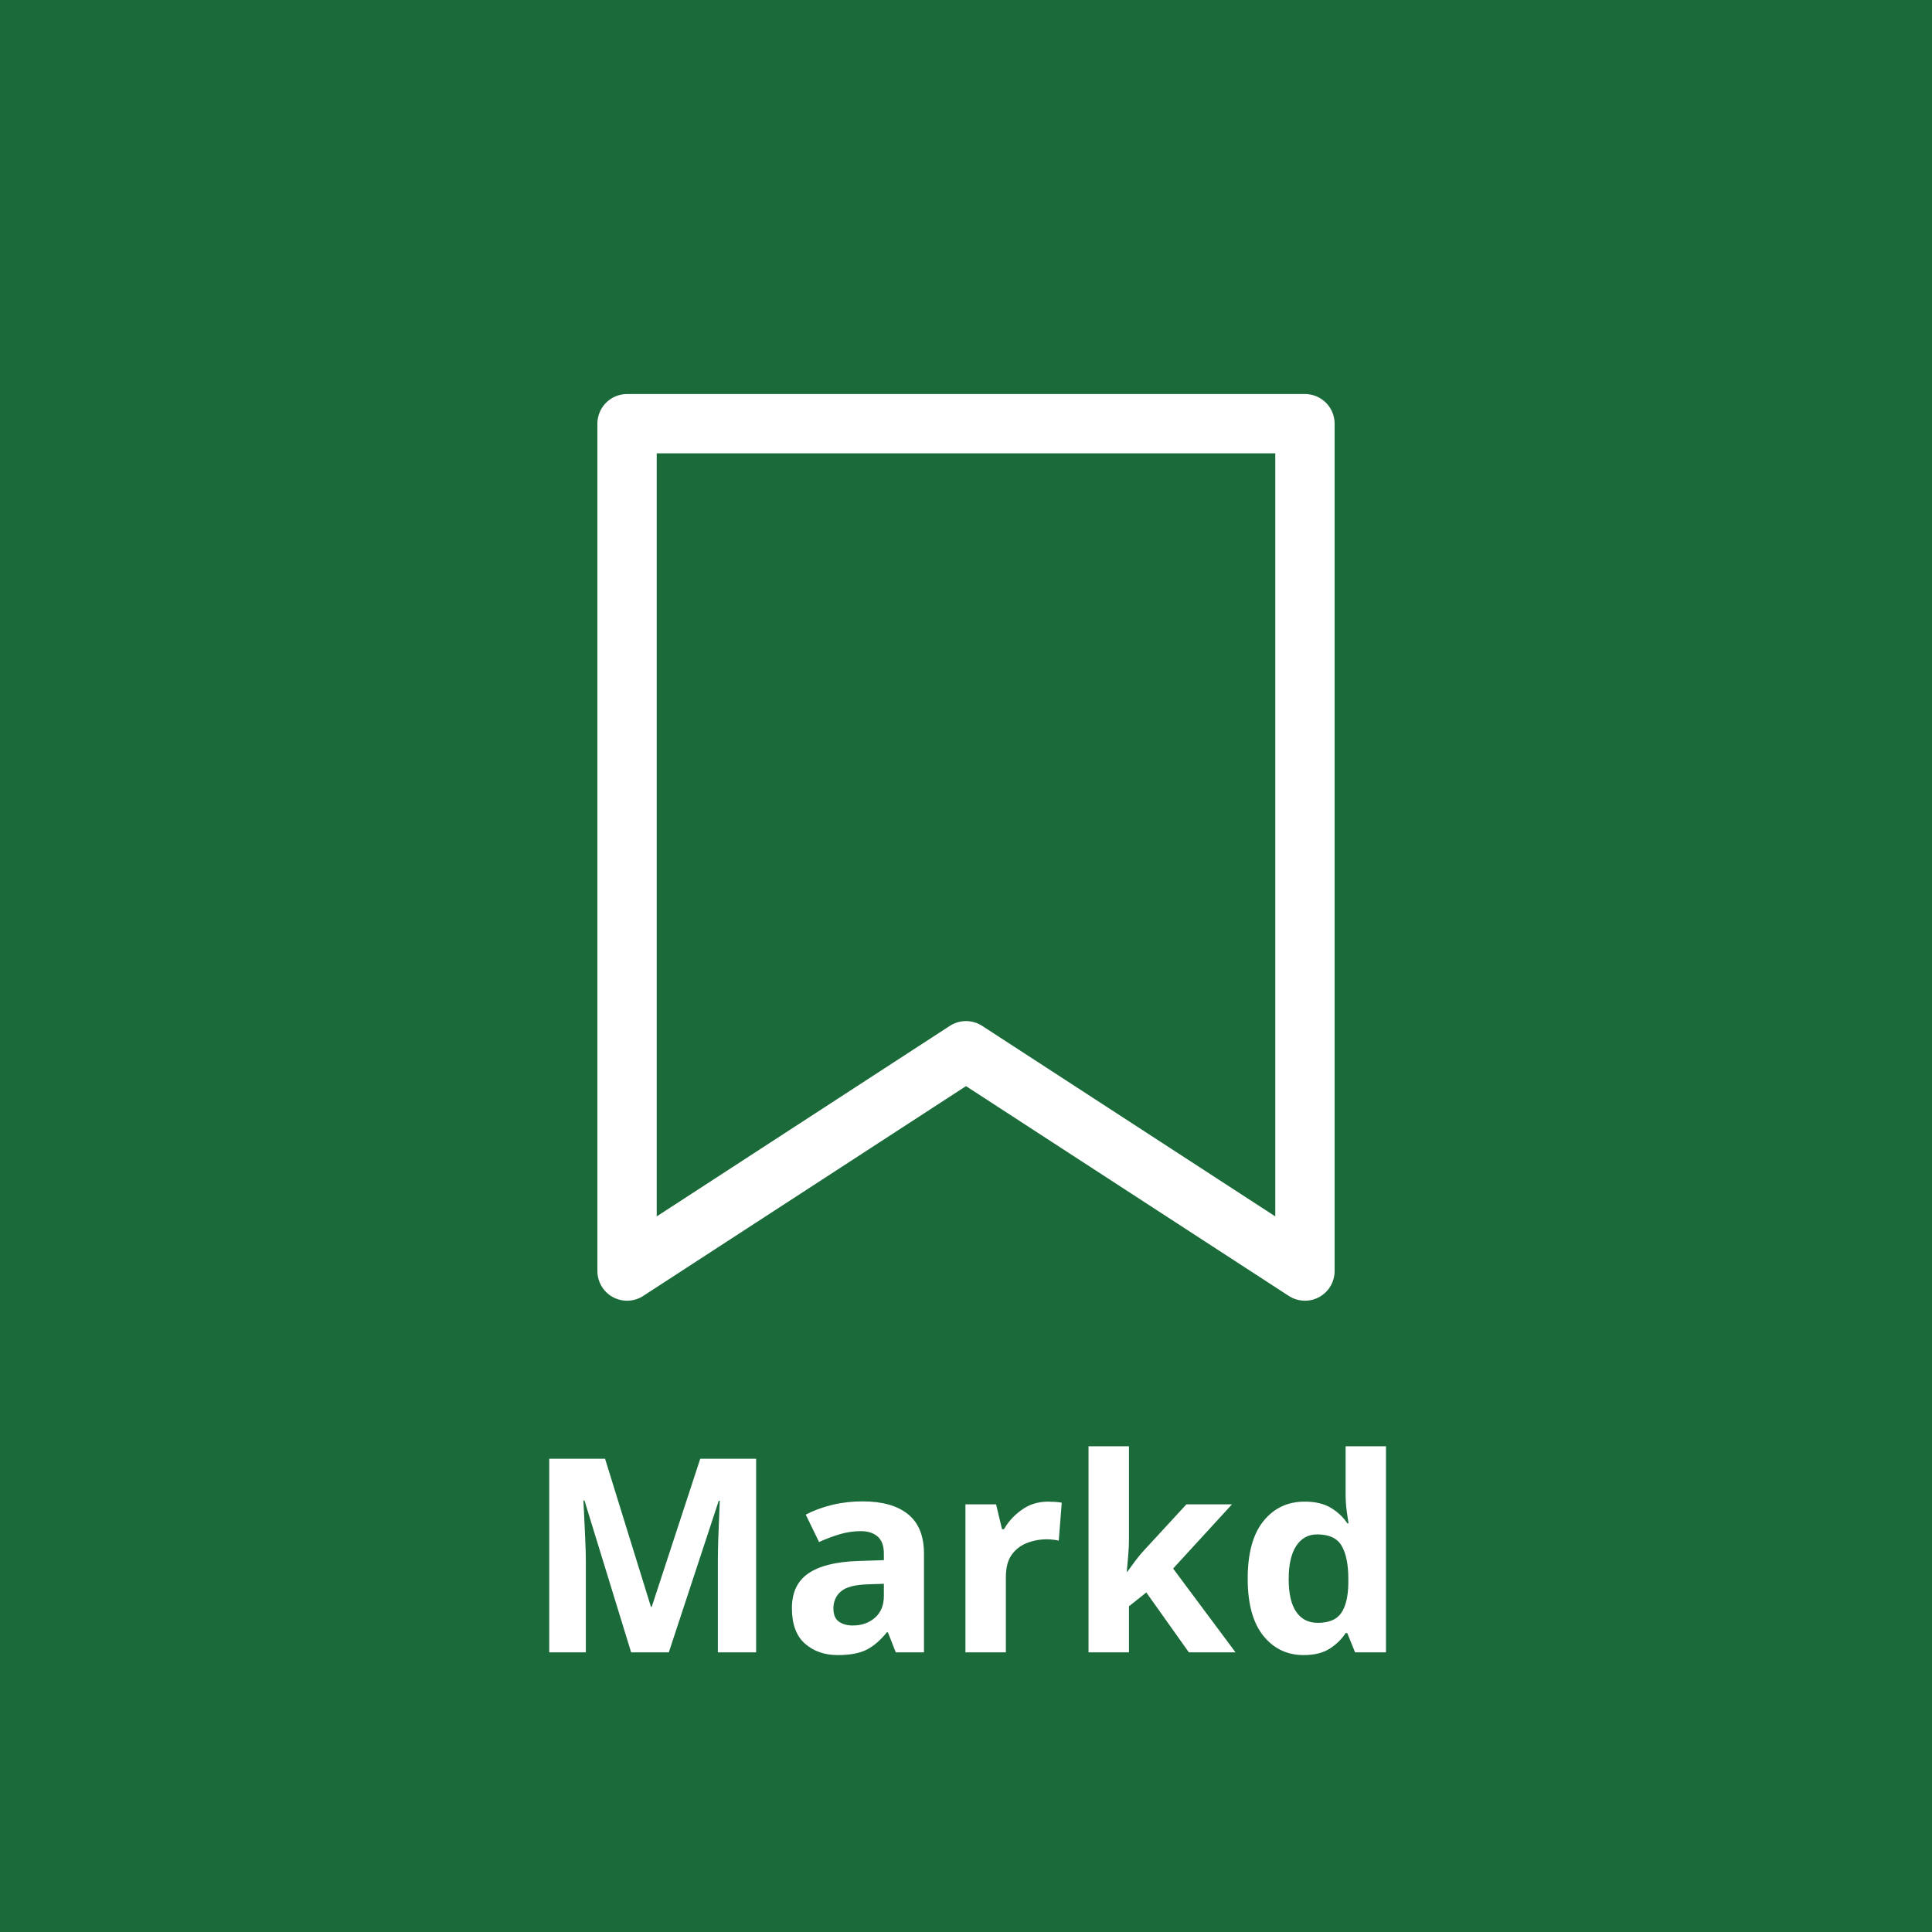
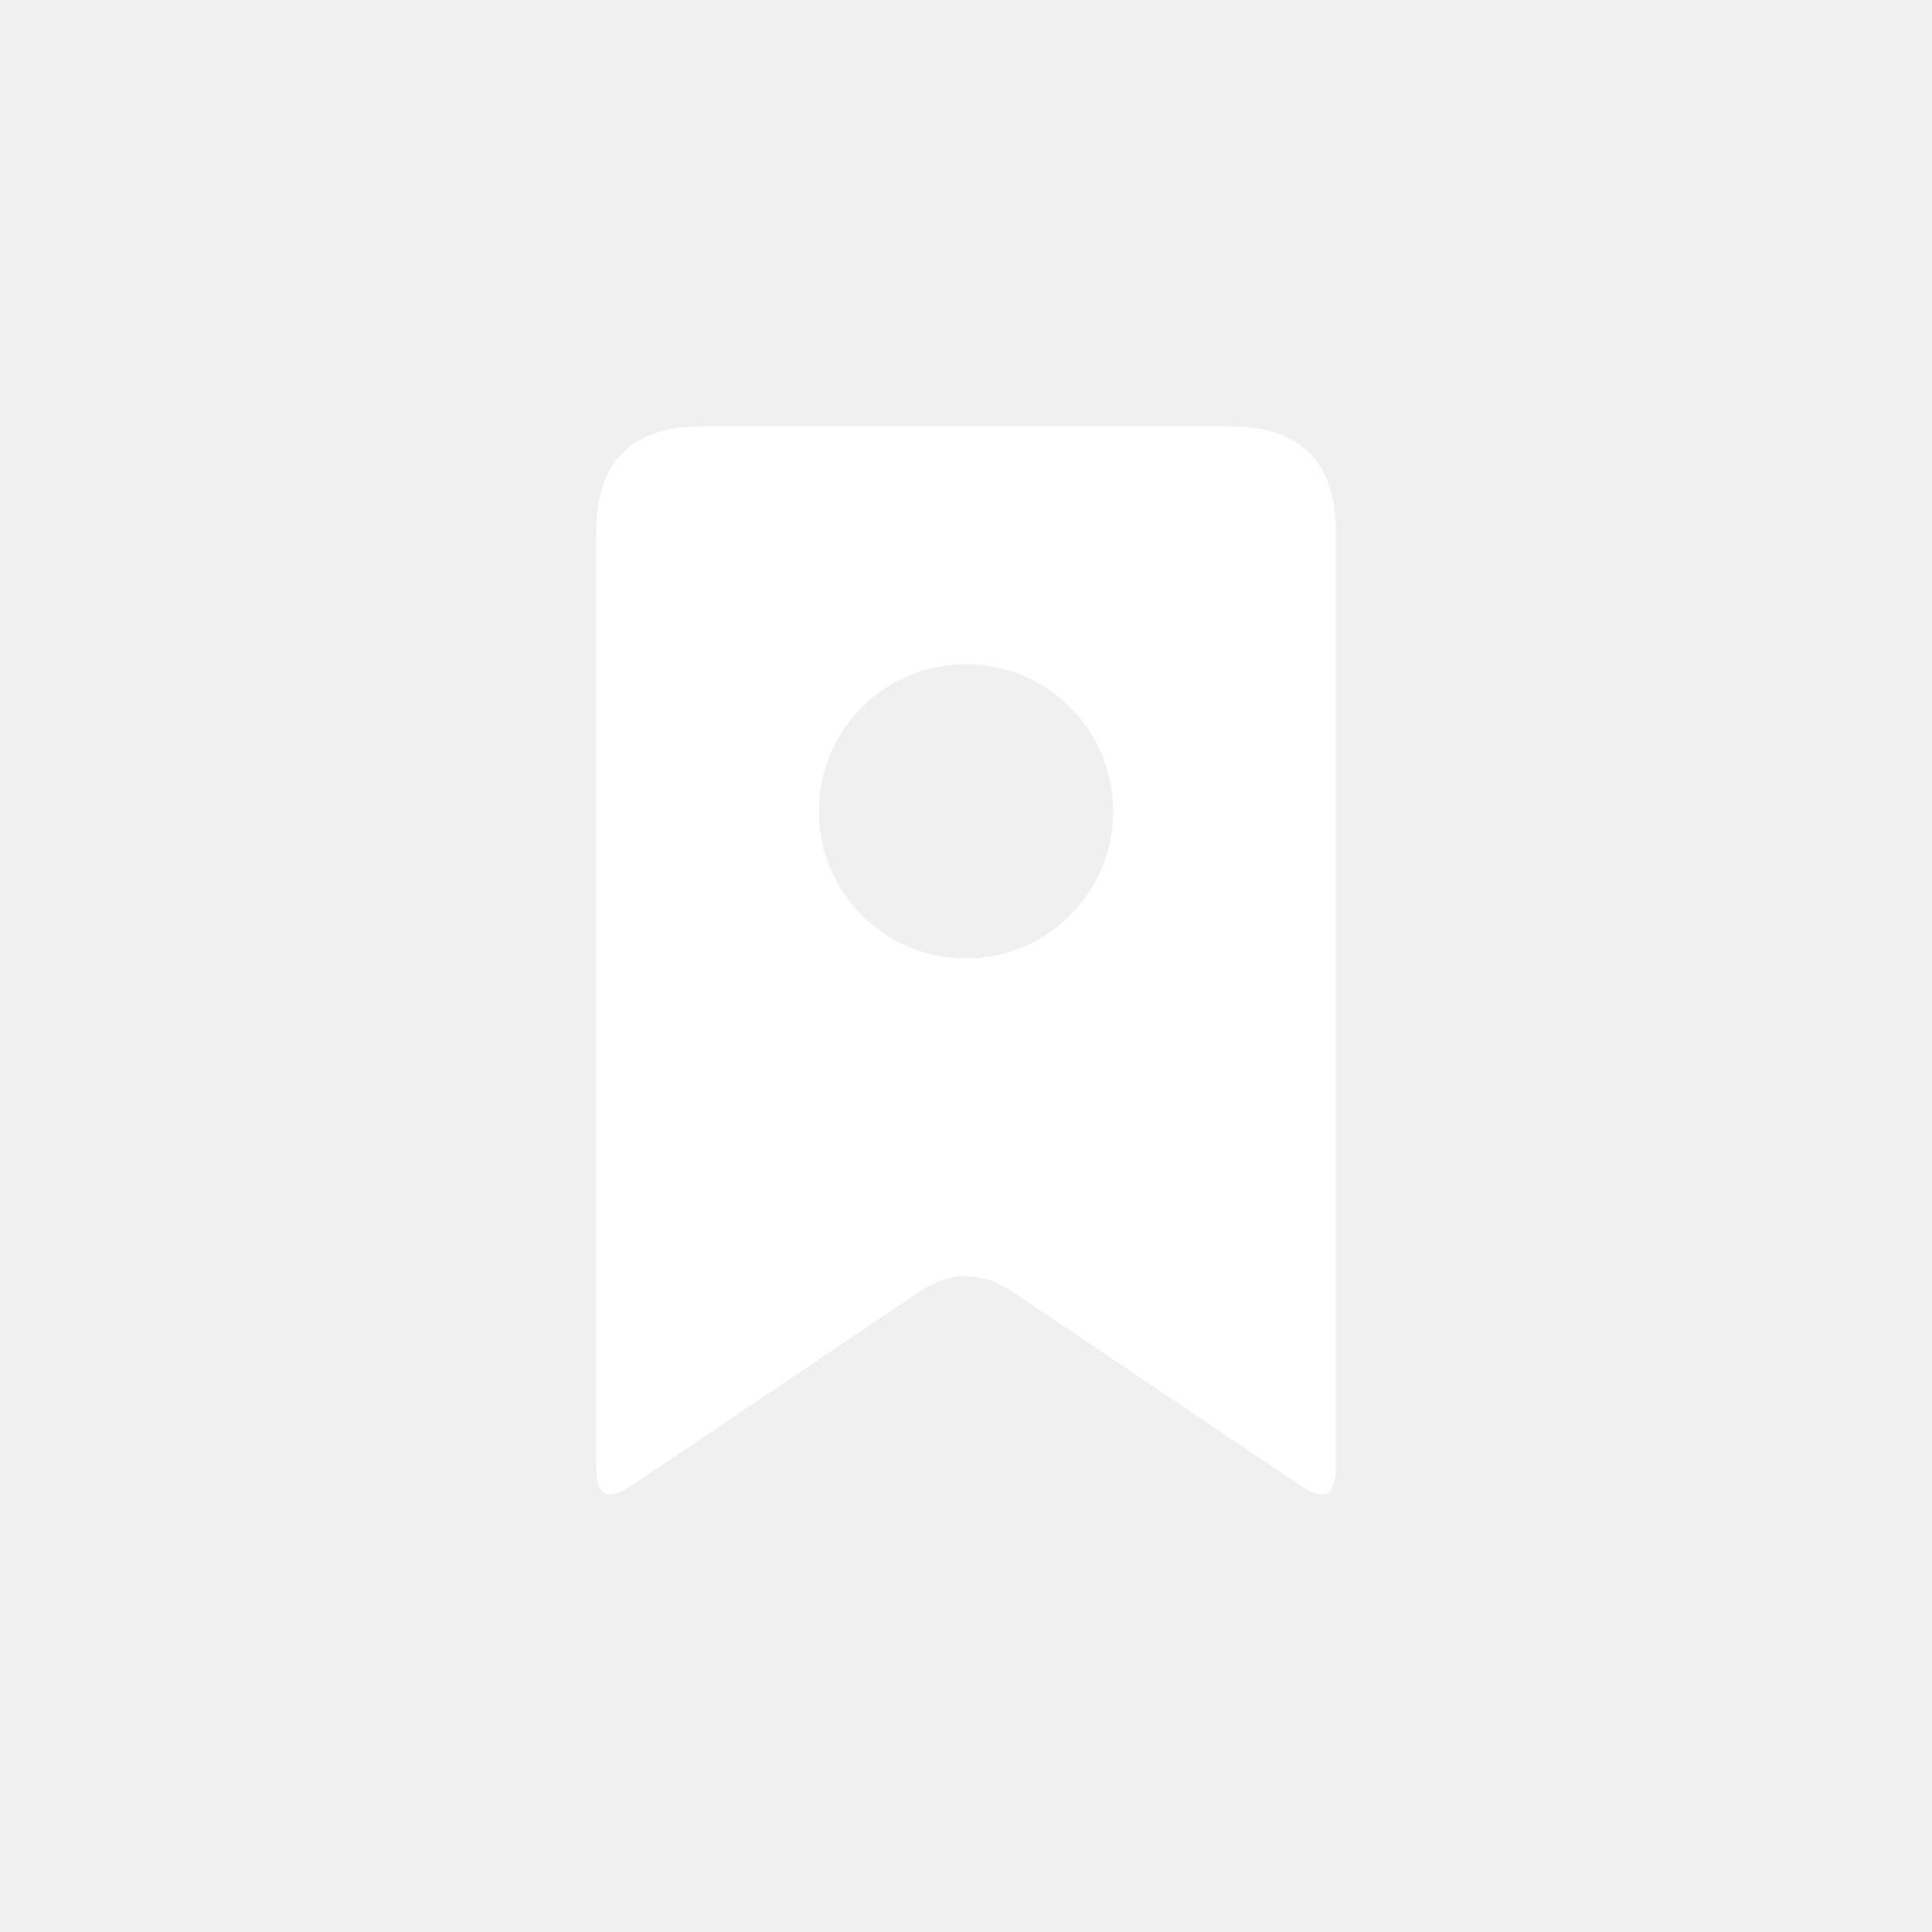
- <svg xmlns="http://www.w3.org/2000/svg" width="456" height="456" viewBox="0 0 456 456">
-   <rect width="456" height="456" fill="#1B6B3A" />
-   <path d="M 148 100 L 308 100 L 308 300 L 228 248 L 148 300 Z" fill="none" stroke="#ffffff" stroke-width="14" stroke-linejoin="round" />
-   <text x="228" y="390" font-family="sans-serif" font-size="64" font-weight="bold" fill="#ffffff" text-anchor="middle">Markd</text>
+ <svg xmlns="http://www.w3.org/2000/svg" width="1024" height="1024" viewBox="0 0 1024 1024">
+   <path fill="#FFFFFF" fill-rule="evenodd" d="M372 226 L652 226 Q708 226 708 282 L708 778 Q708 800 689.75 787.71 L536.89 684.76 Q512 668 487.11 684.76 L334.25 787.71 Q316 800 316 778 L316 282 Q316 226 372 226 Z M590 430 A78 78 0 1 0 434 430 A78 78 0 1 0 590 430 Z" />
</svg>
